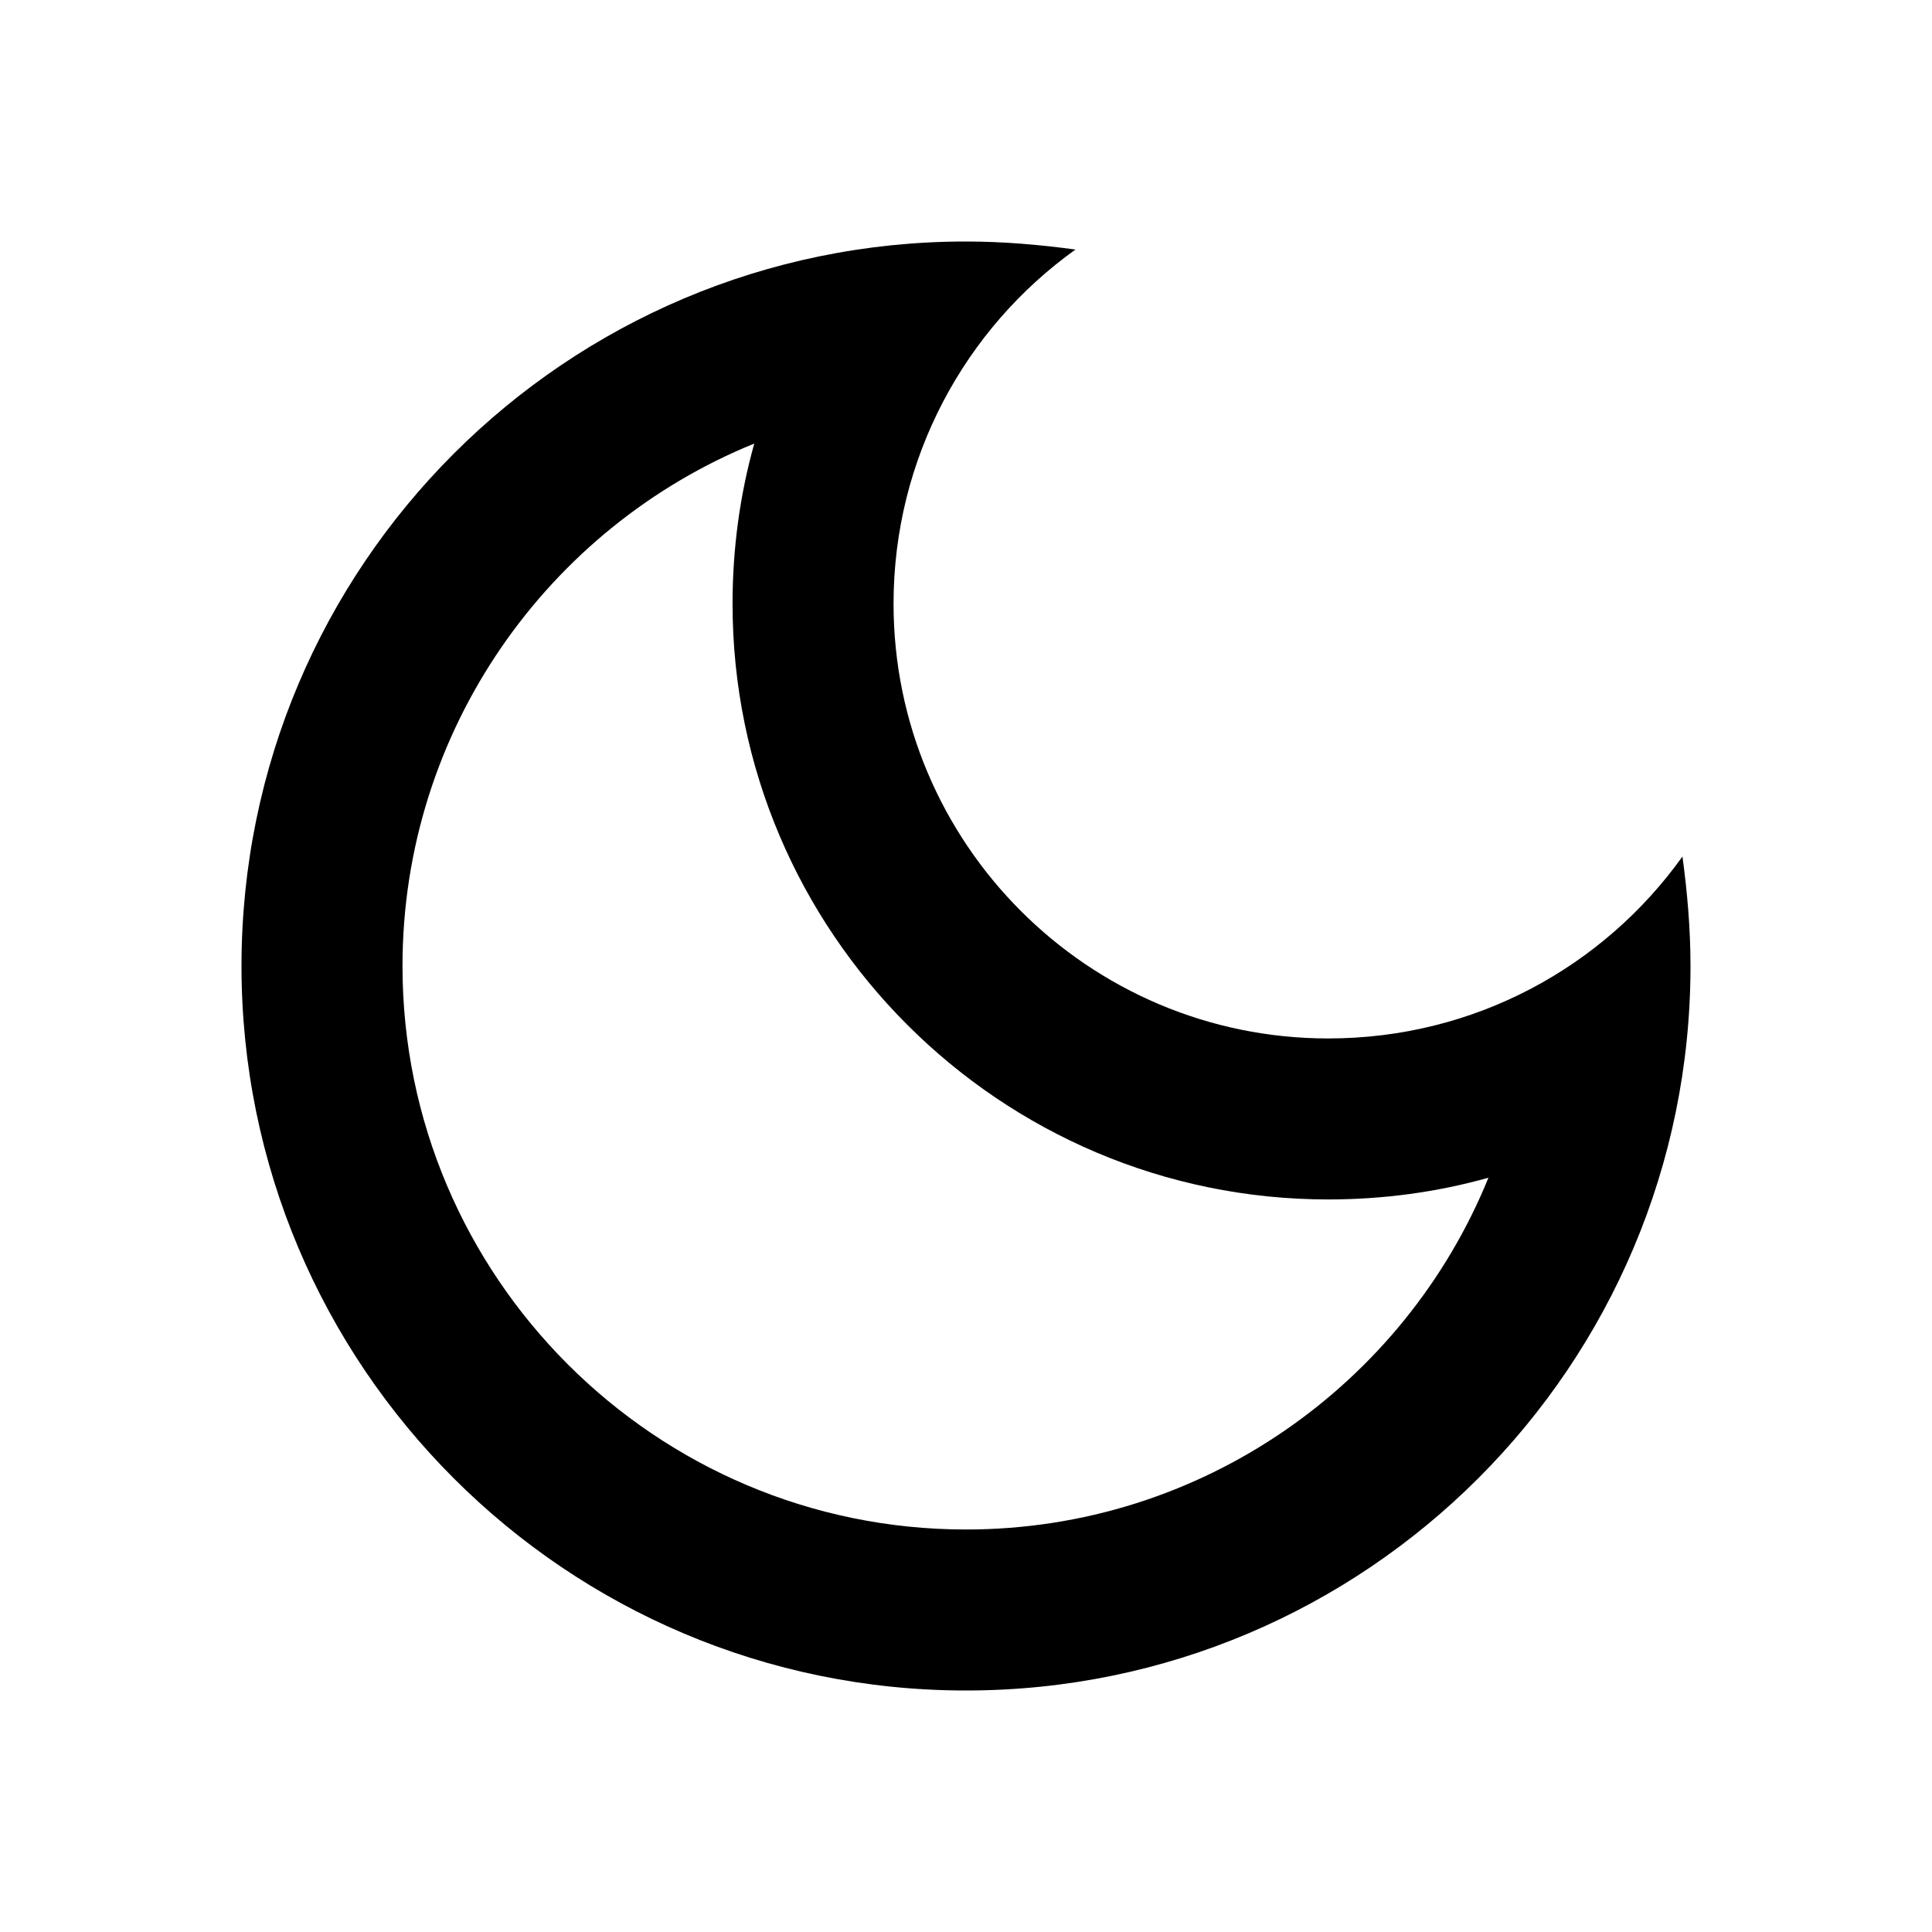
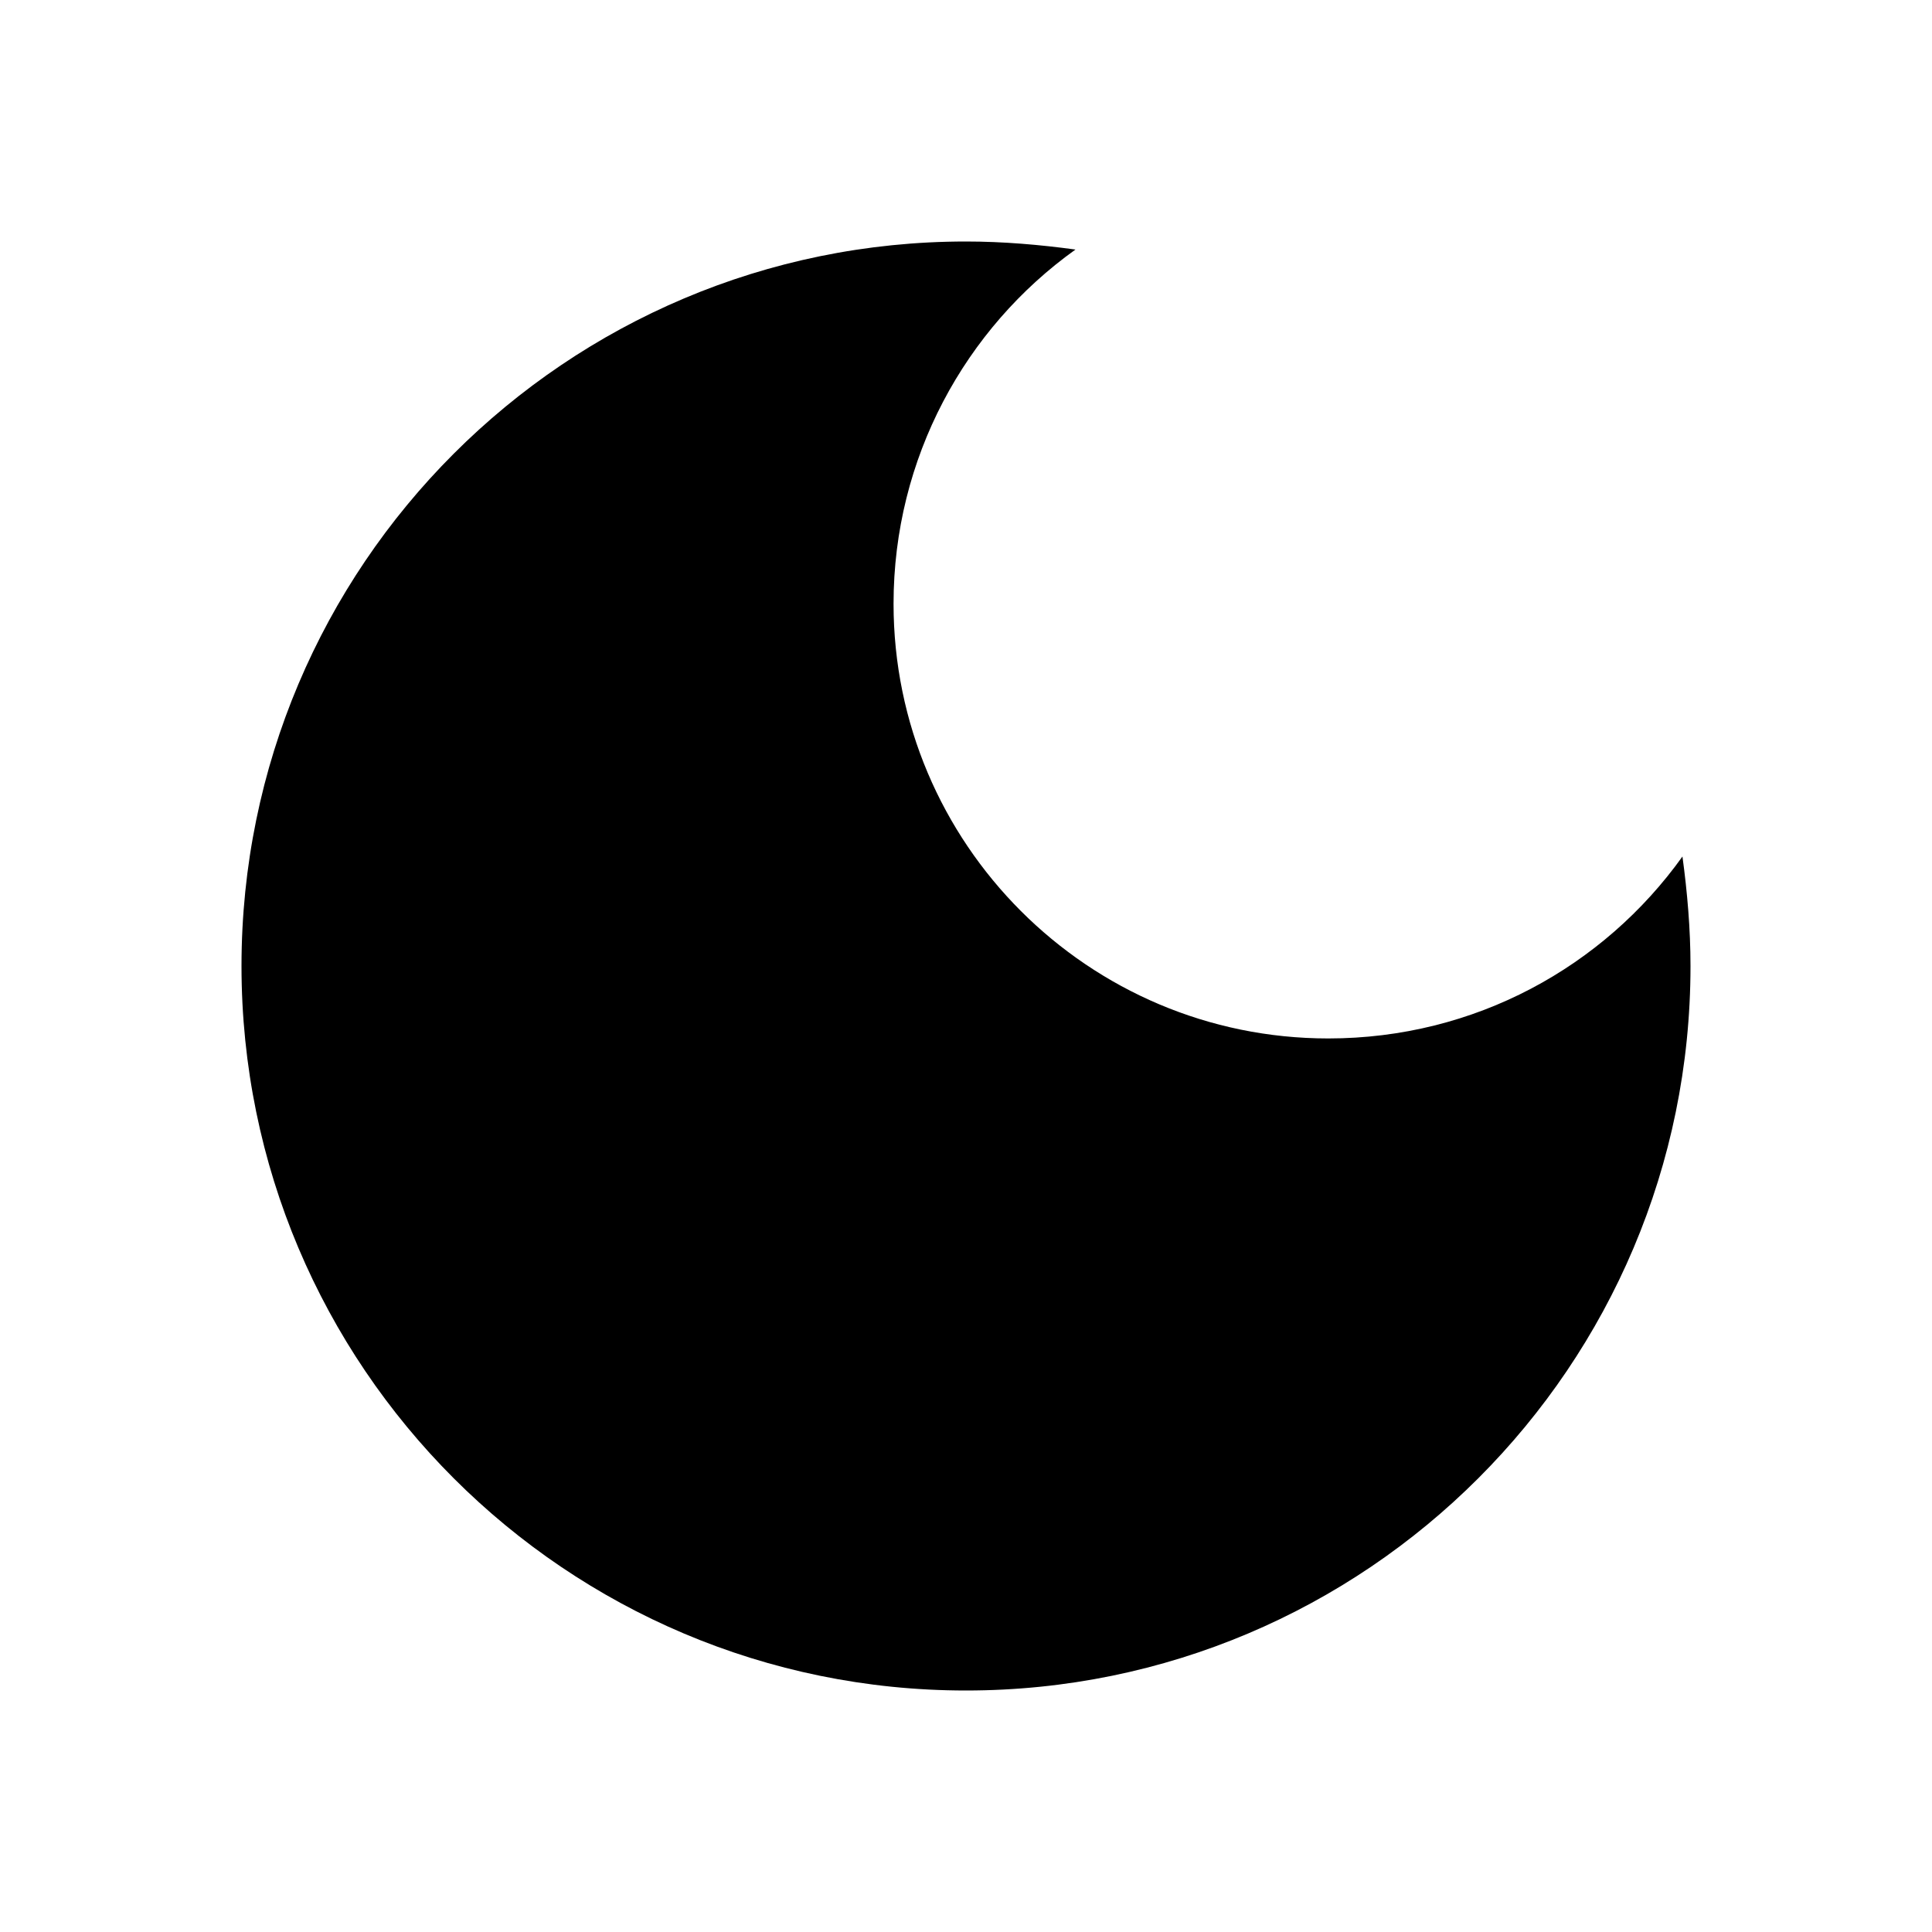
<svg xmlns="http://www.w3.org/2000/svg" enable-background="new 0 0 24 24" height="24px" viewBox="0 0 24 24" width="24px" fill="#000000">
  <rect fill="none" height="24" width="24" />
-   <path d="M9.37,5.51C9.19,6.15,9.1,6.82,9.1,7.5c0,4.08,3.32,7.4,7.4,7.4c0.68,0,1.35-0.09,1.99-0.27C17.45,17.19,14.93,19,12,19 c-3.86,0-7-3.14-7-7C5,9.07,6.81,6.55,9.37,5.51z M12,3c-4.97,0-9,4.03-9,9s4.03,9,9,9s9-4.03,9-9c0-0.46-0.04-0.92-0.1-1.36 c-0.98,1.37-2.58,2.26-4.4,2.26c-2.98,0-5.4-2.42-5.4-5.4c0-1.81,0.89-3.42,2.26-4.4C12.92,3.04,12.46,3,12,3L12,3z" />
+   <path d="M12,3c-4.97,0-9,4.03-9,9s4.03,9,9,9s9-4.03,9-9c0-0.46-0.04-0.92-0.1-1.36c-0.98,1.37-2.58,2.26-4.4,2.26 c-2.98,0-5.4-2.42-5.4-5.4c0-1.81,0.89-3.42,2.26-4.4C12.92,3.04,12.46,3,12,3L12,3z" />
</svg>
